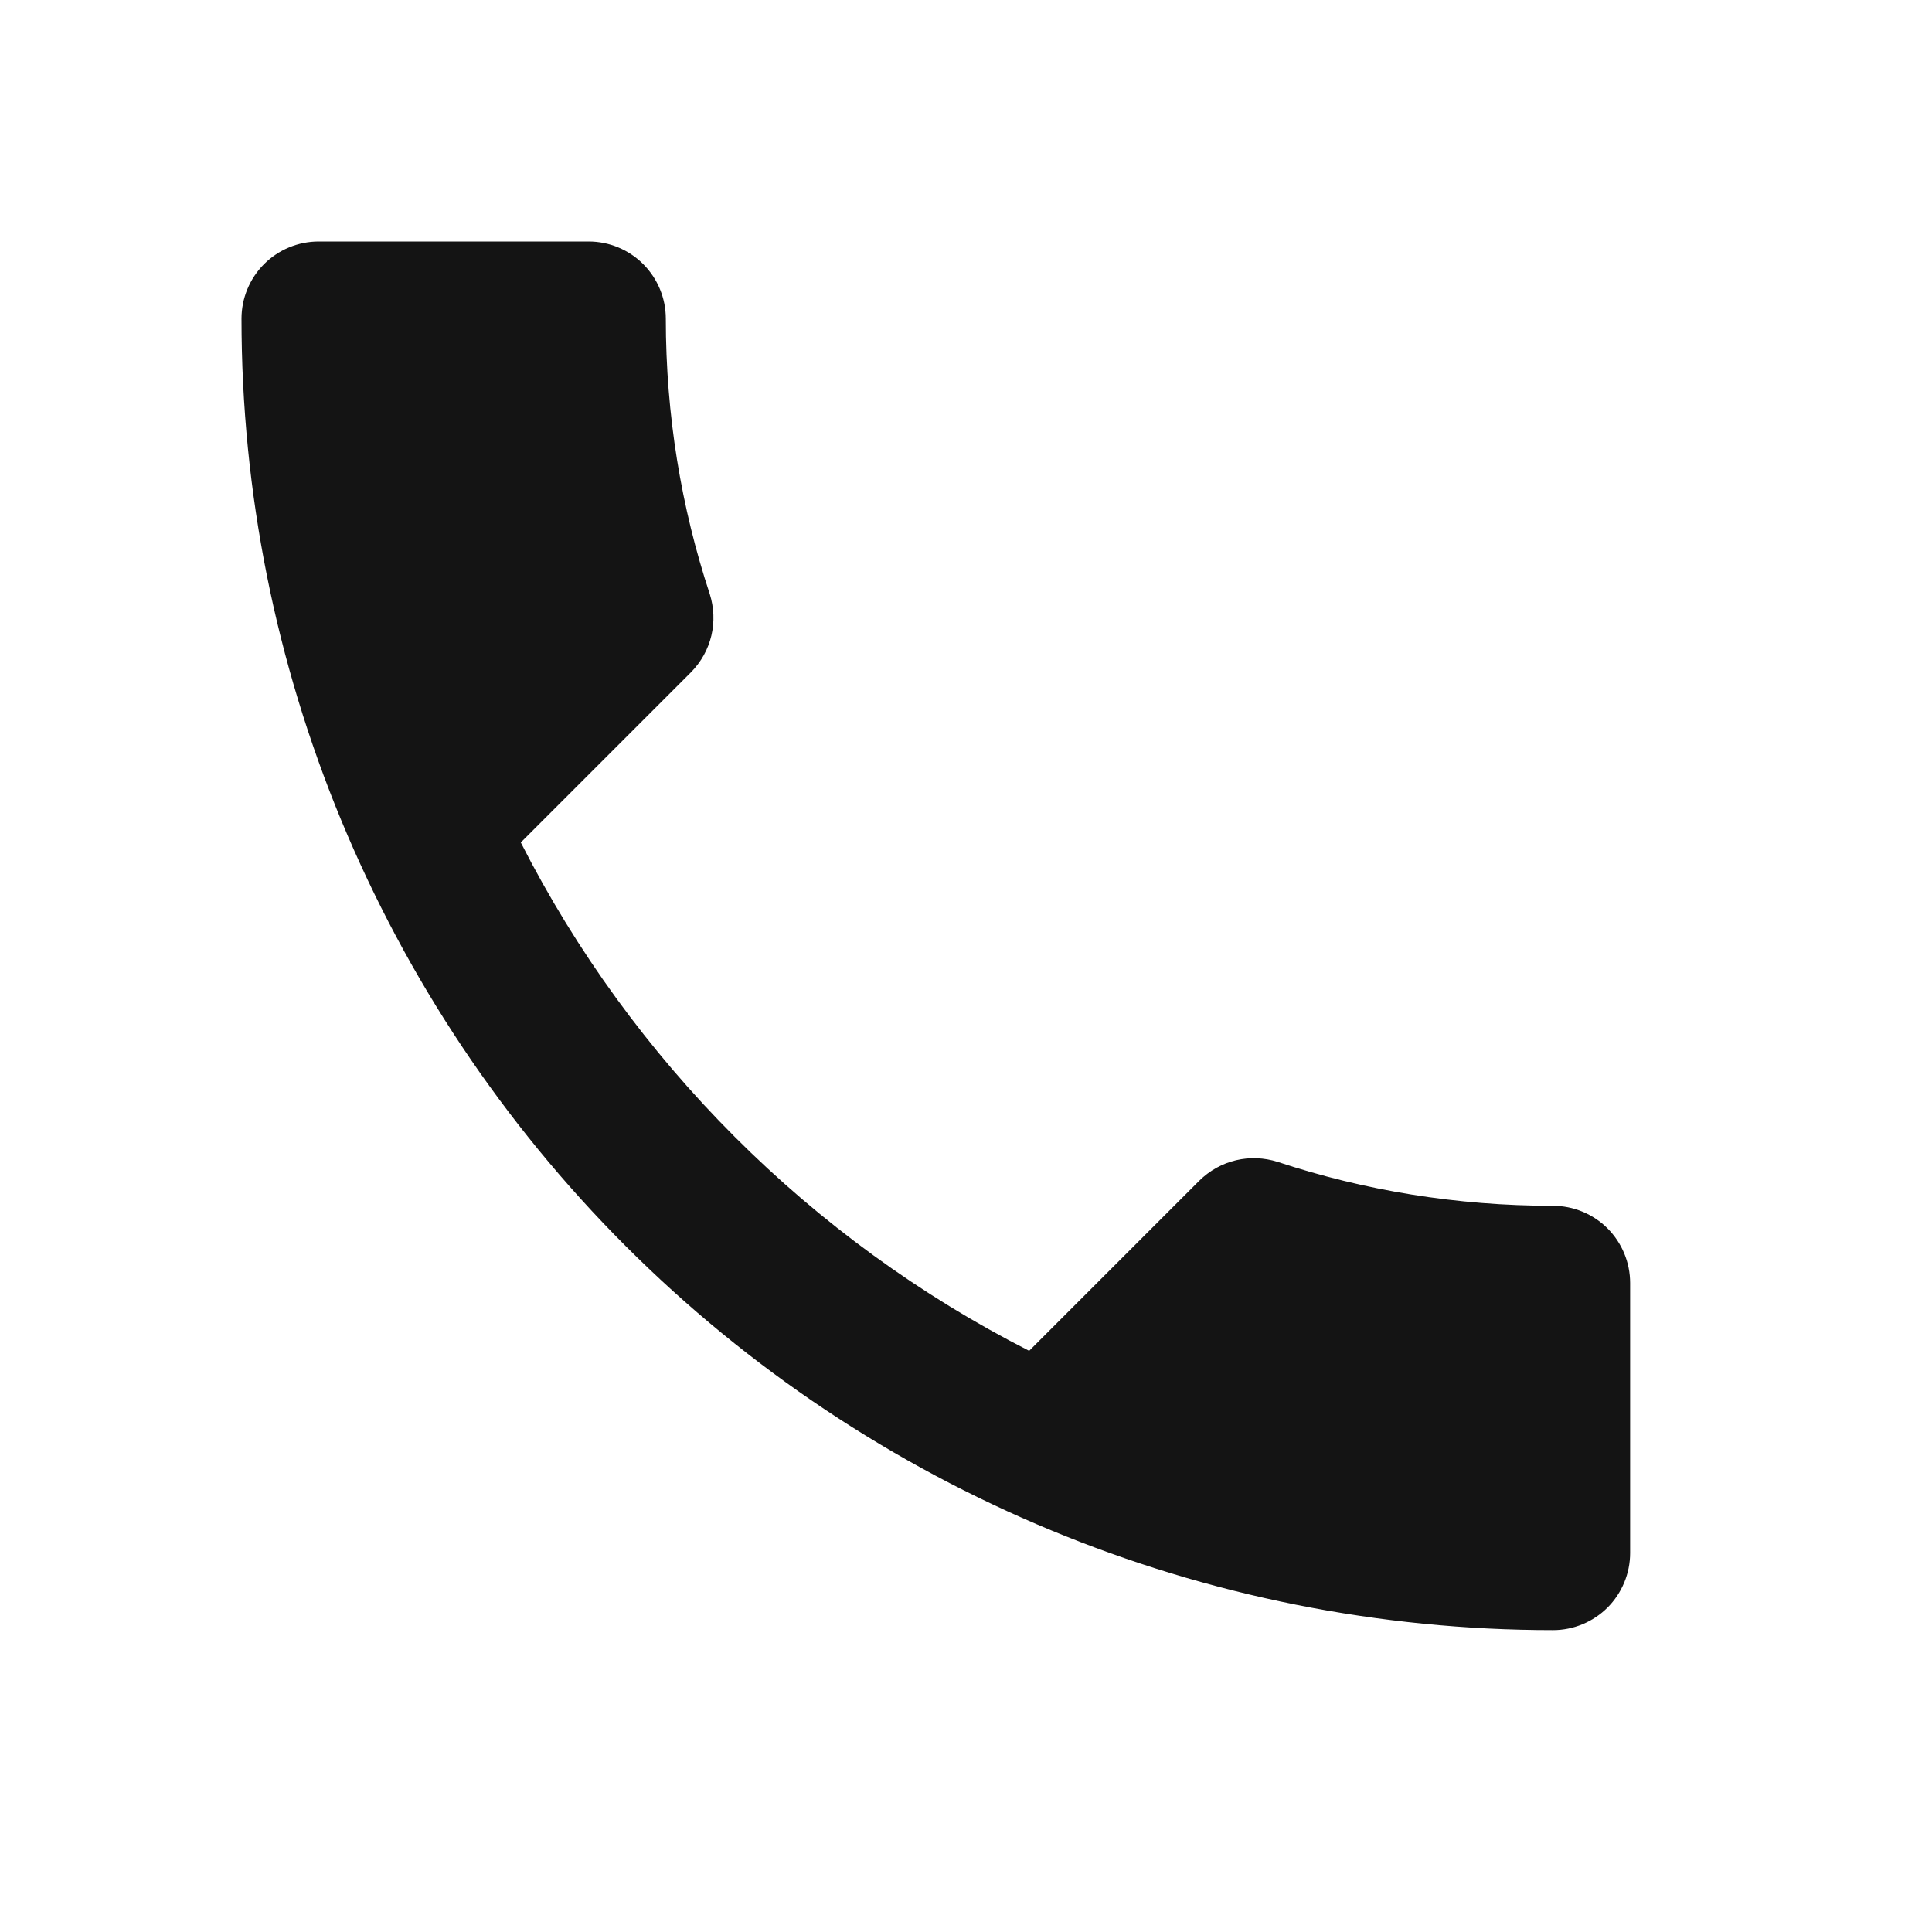
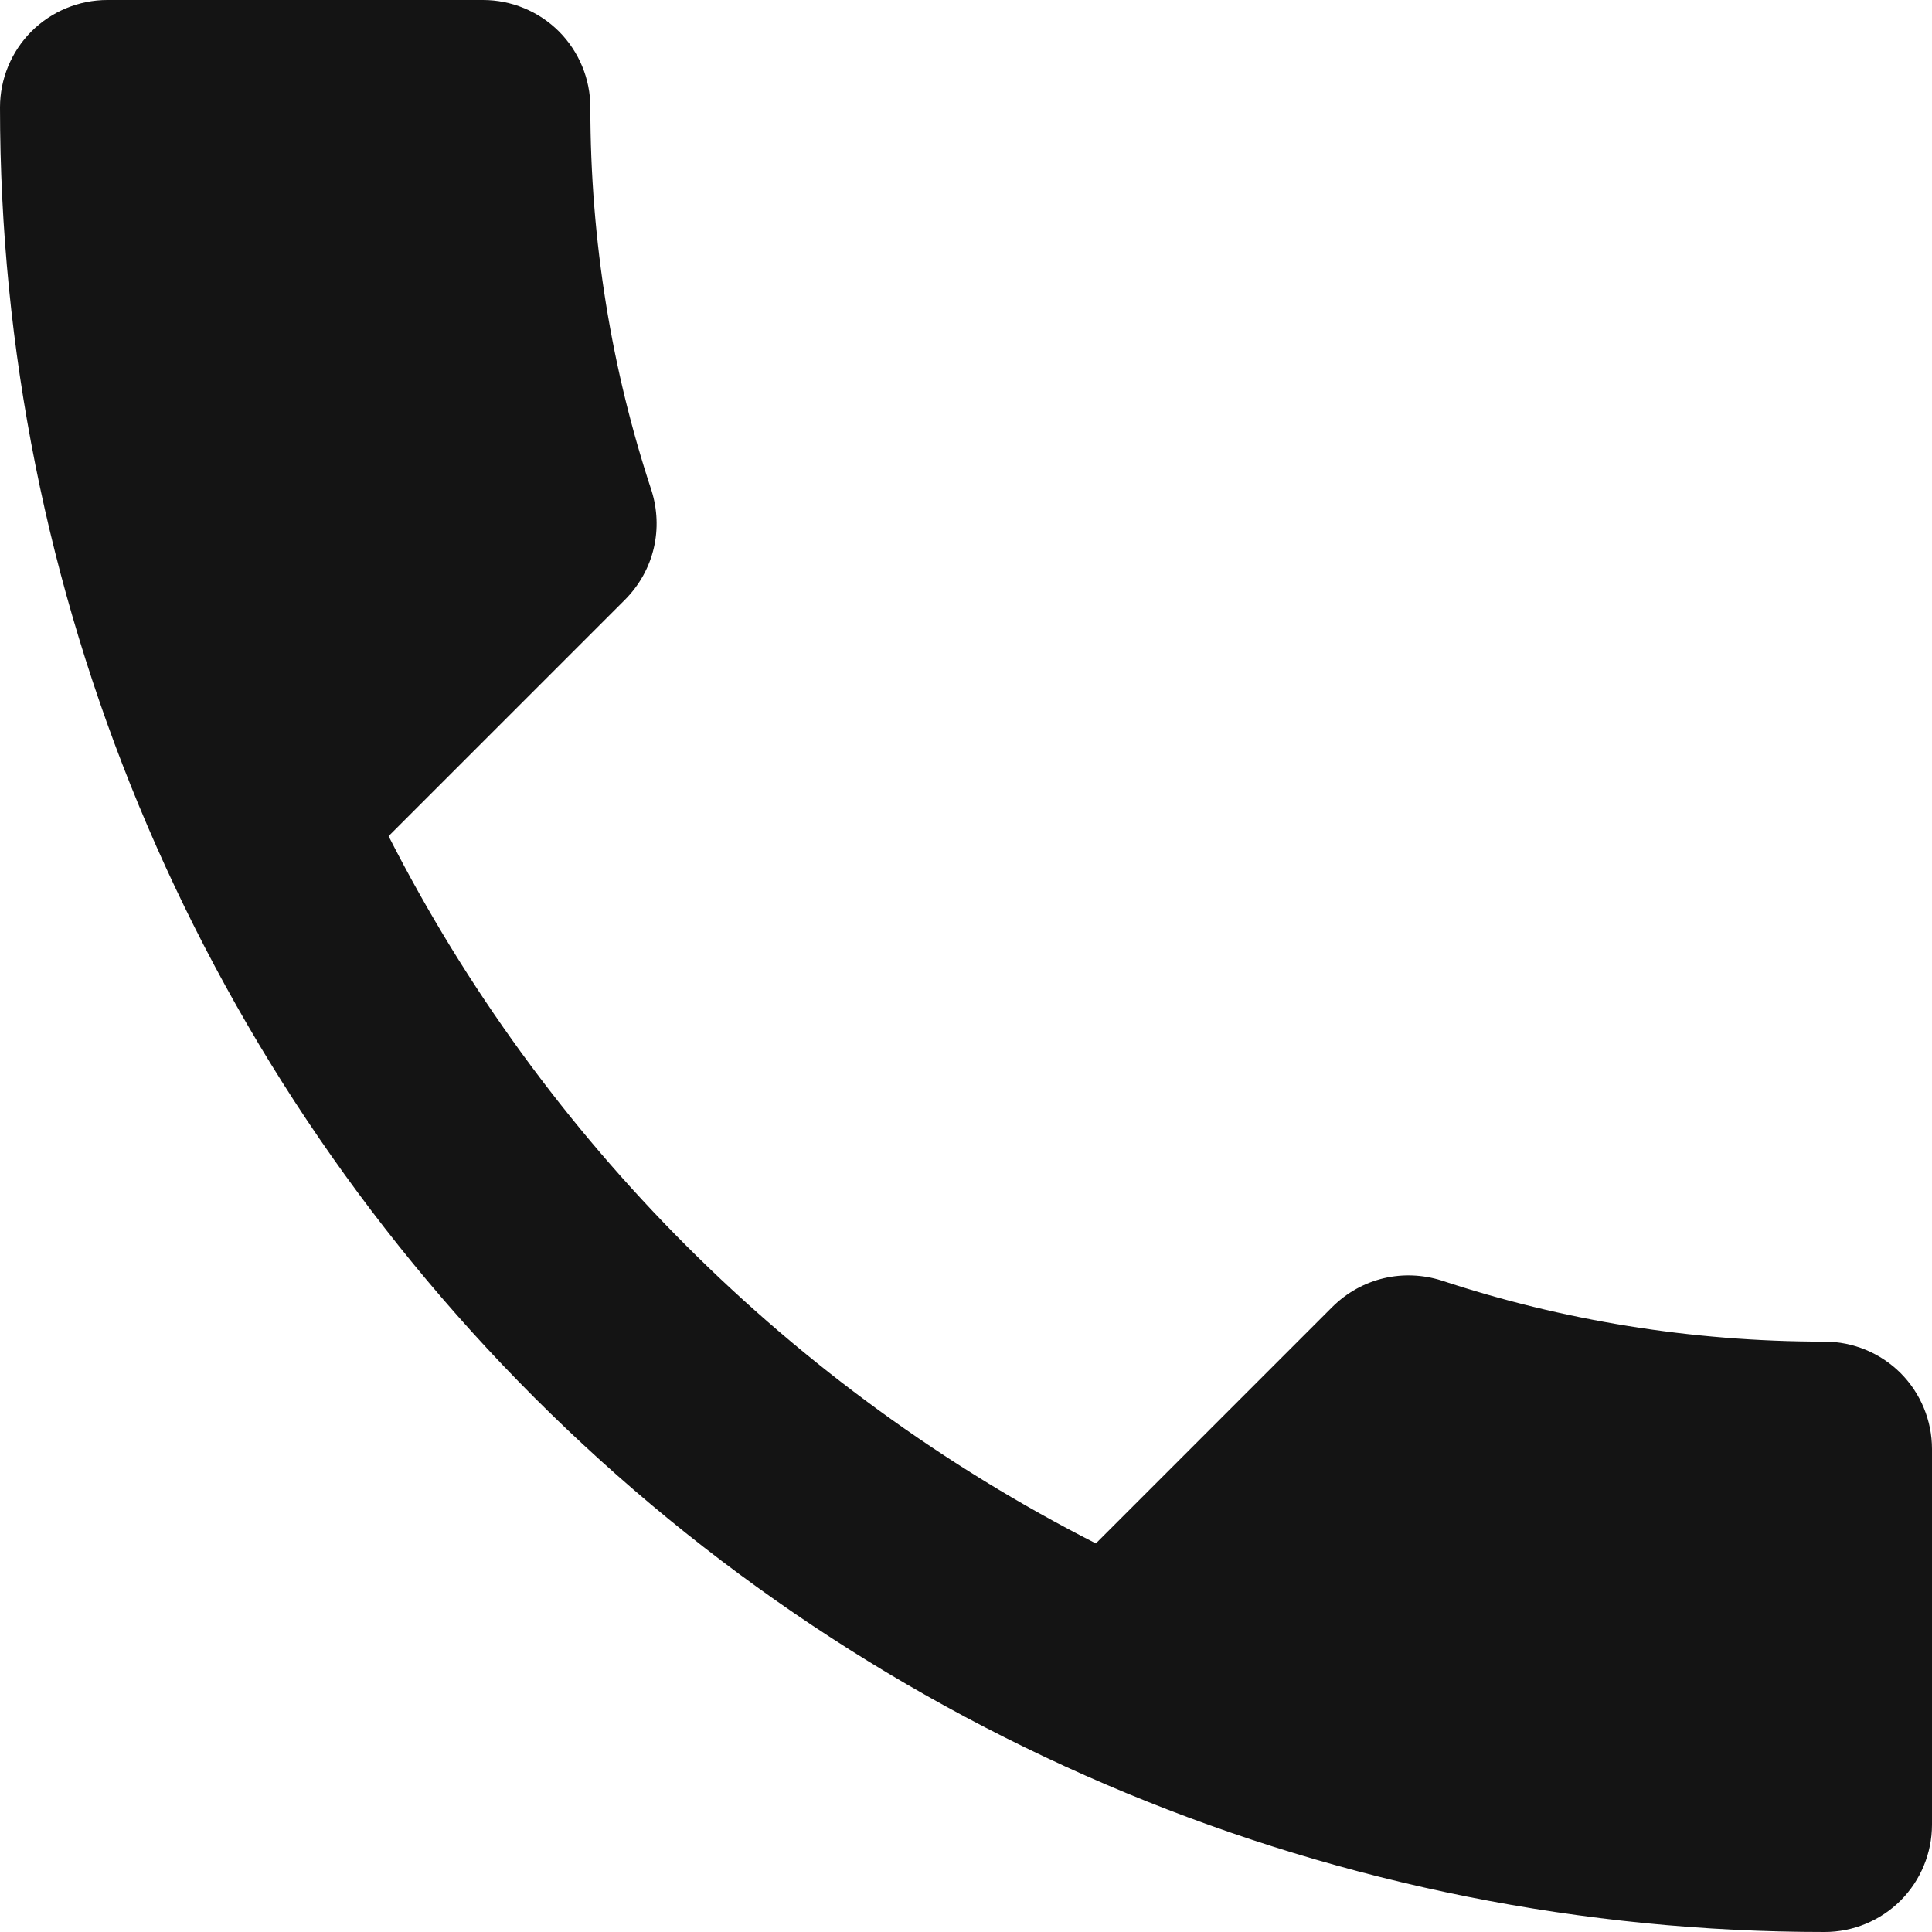
- <svg xmlns="http://www.w3.org/2000/svg" width="32" height="32" viewBox="0 0 32 32" fill="none">
-   <path d="M8.626 13.954C10.466 17.57 13.43 20.534 17.046 22.374L19.857 19.563C20.215 19.206 20.713 19.103 21.161 19.244C22.592 19.717 24.125 19.972 25.722 19.972C26.061 19.972 26.386 20.107 26.626 20.346C26.865 20.586 27 20.911 27 21.25V25.722C27 26.061 26.865 26.386 26.626 26.626C26.386 26.865 26.061 27 25.722 27C19.961 27 14.436 24.711 10.362 20.638C6.289 16.564 4 11.039 4 5.278C4 4.939 4.135 4.614 4.374 4.374C4.614 4.135 4.939 4 5.278 4H9.75C10.089 4 10.414 4.135 10.653 4.374C10.893 4.614 11.028 4.939 11.028 5.278C11.028 6.875 11.283 8.408 11.756 9.839C11.897 10.287 11.794 10.785 11.437 11.143L8.626 13.954Z" fill="#141414" />
+ <svg xmlns="http://www.w3.org/2000/svg" width="23" height="23" viewBox="0 0 23 23" fill="none">
+   <path d="M4.626 9.954C6.466 13.57 9.43 16.534 13.046 18.374L15.857 15.563C16.215 15.206 16.713 15.103 17.161 15.244C18.592 15.717 20.125 15.972 21.722 15.972C22.061 15.972 22.386 16.107 22.626 16.346C22.865 16.586 23 16.911 23 17.25V21.722C23 22.061 22.865 22.386 22.626 22.626C22.386 22.865 22.061 23 21.722 23C15.961 23 10.436 20.711 6.362 16.638C2.289 12.564 0 7.039 0 1.278C0 0.939 0.135 0.614 0.374 0.374C0.614 0.135 0.939 0 1.278 0H5.75C6.089 0 6.414 0.135 6.654 0.374C6.893 0.614 7.028 0.939 7.028 1.278C7.028 2.875 7.283 4.408 7.756 5.839C7.897 6.287 7.794 6.785 7.437 7.143L4.626 9.954Z" fill="#141414" />
</svg>
